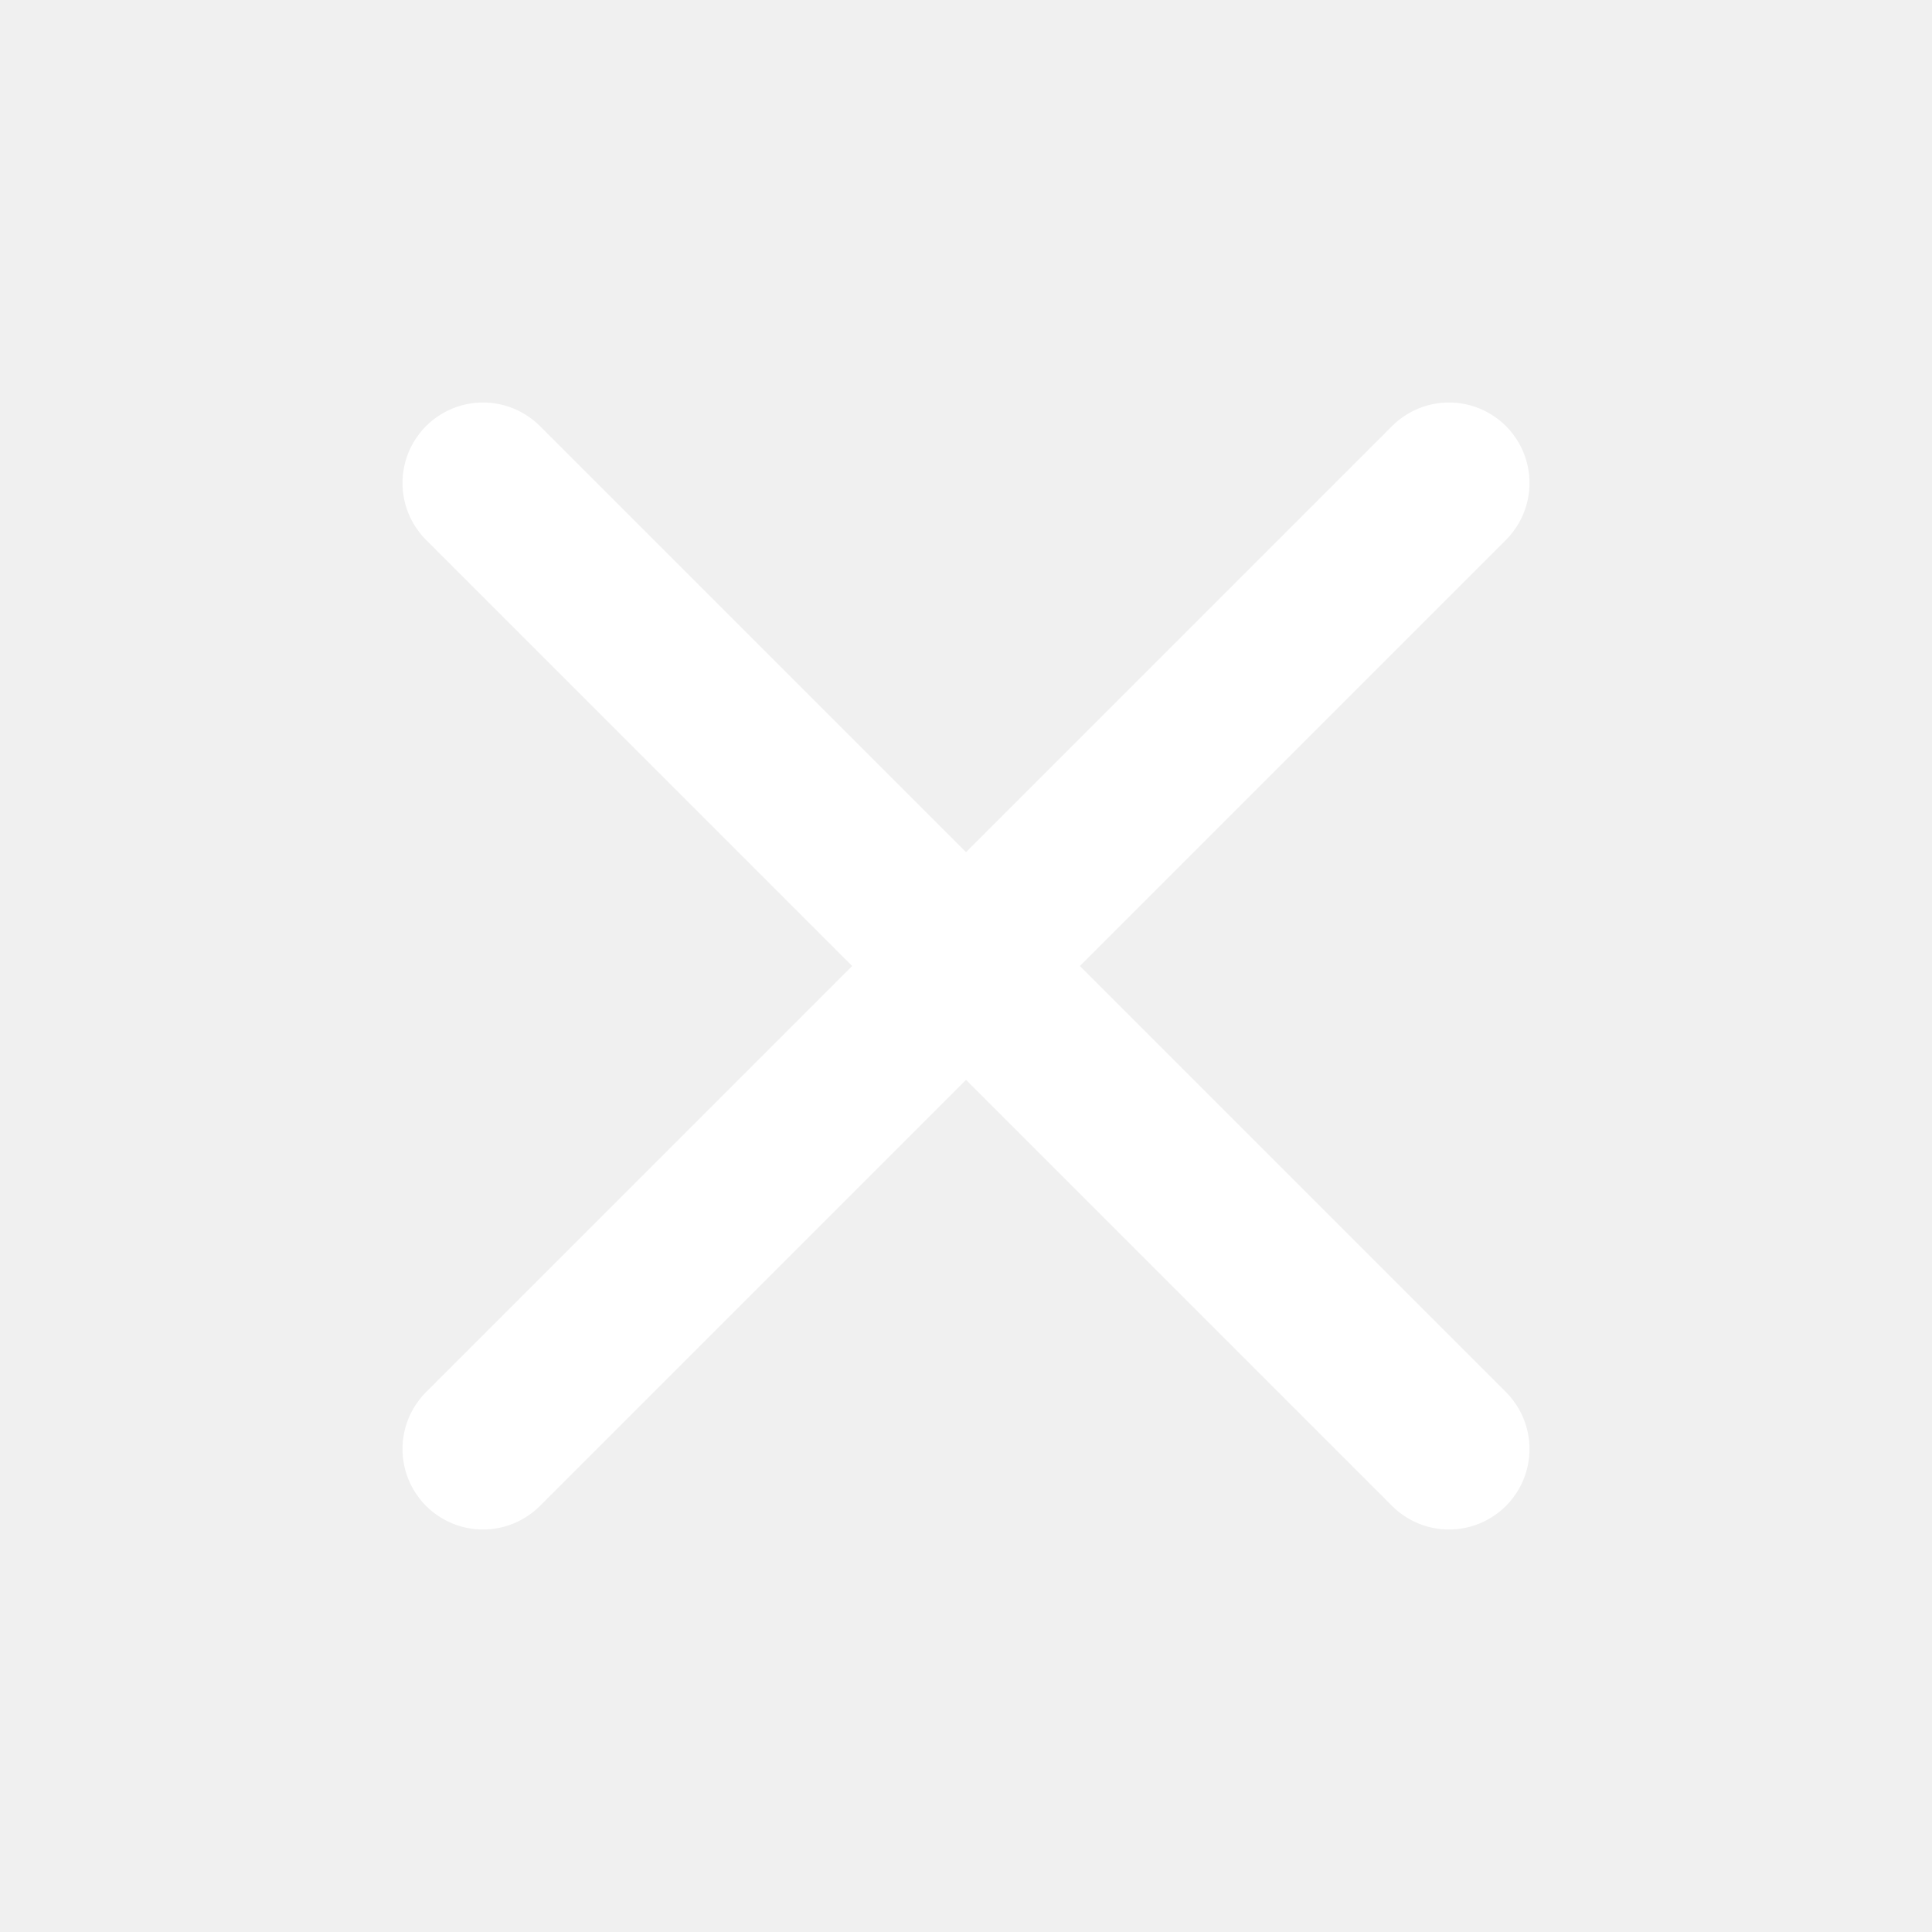
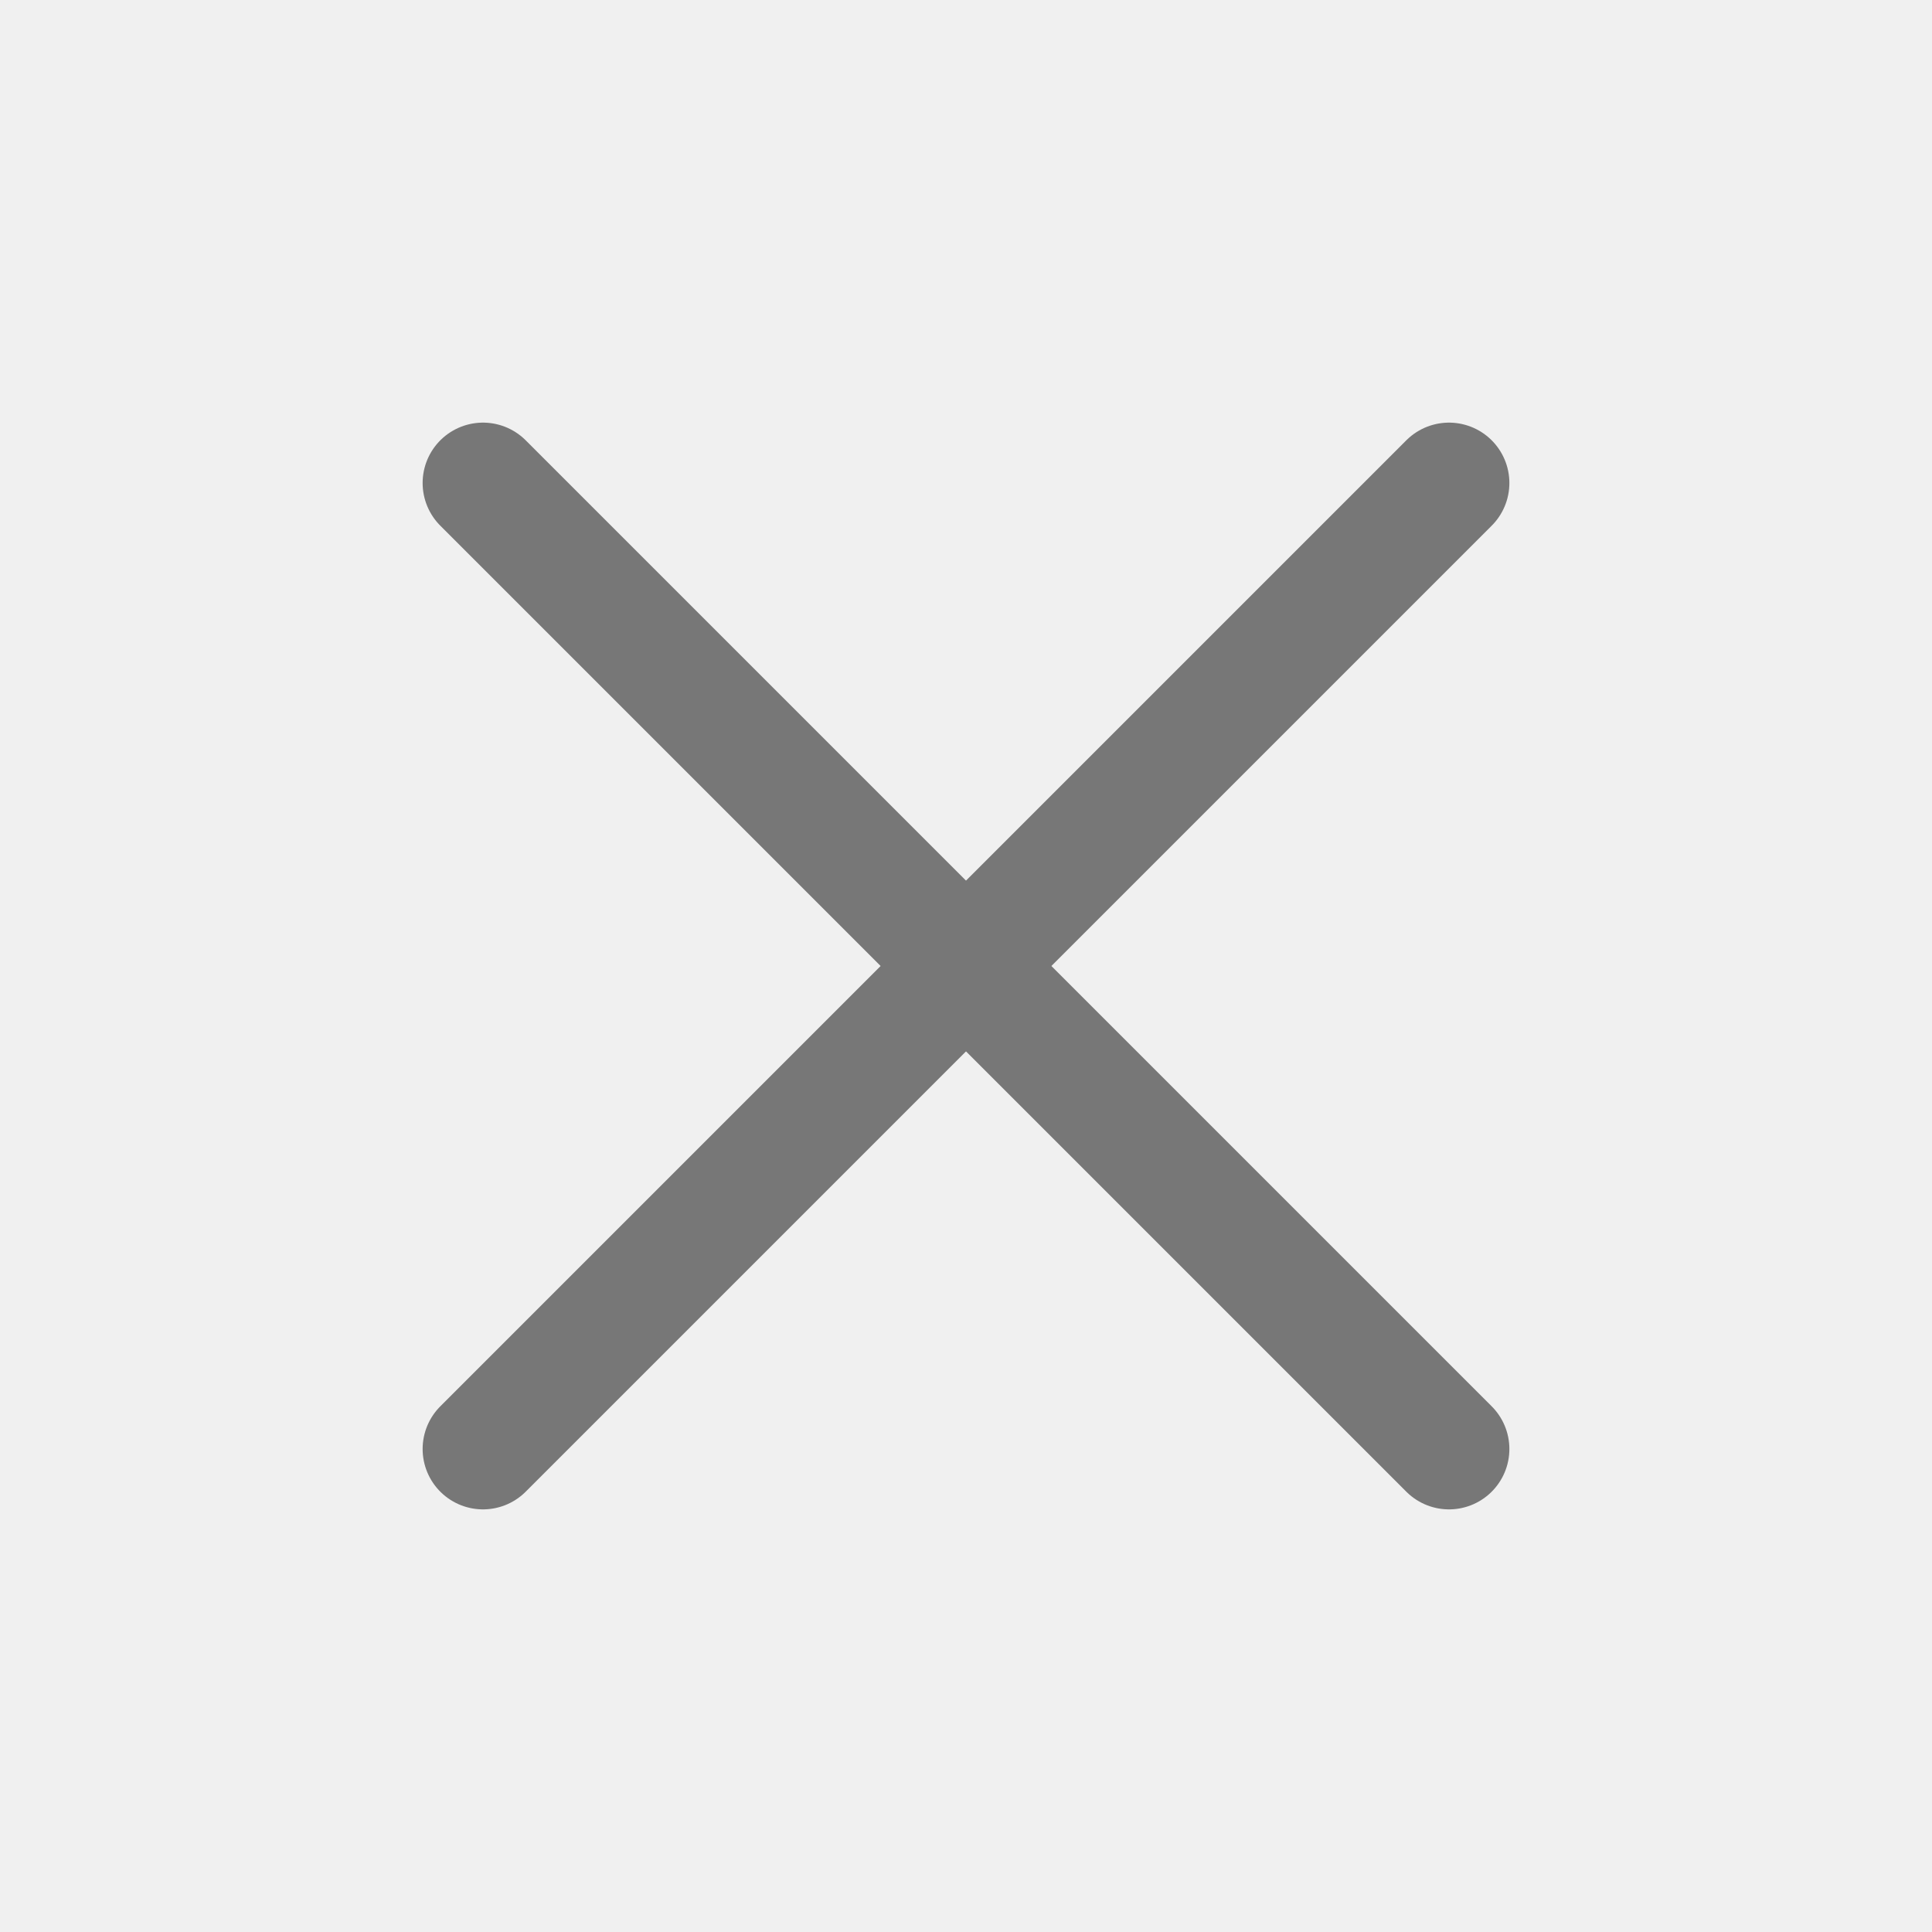
- <svg xmlns="http://www.w3.org/2000/svg" width="24" height="24" viewBox="0 0 24 24" fill="none" stroke="white" stroke-width="2" stroke-linecap="round" stroke-linejoin="round" class="feather feather-x">
-   <line x1="18" y1="6" x2="6" y2="18" />
-   <line x1="6" y1="6" x2="18" y2="18" />
+ <svg xmlns="http://www.w3.org/2000/svg" width="16" height="16" viewBox="0 0 16 16" fill="none">
+   <path d="M12 4L4 12" stroke="#777777" stroke-linecap="round" stroke-linejoin="round" />
+   <path d="M4 4L12 12" stroke="#777777" stroke-linecap="round" stroke-linejoin="round" />
</svg>
